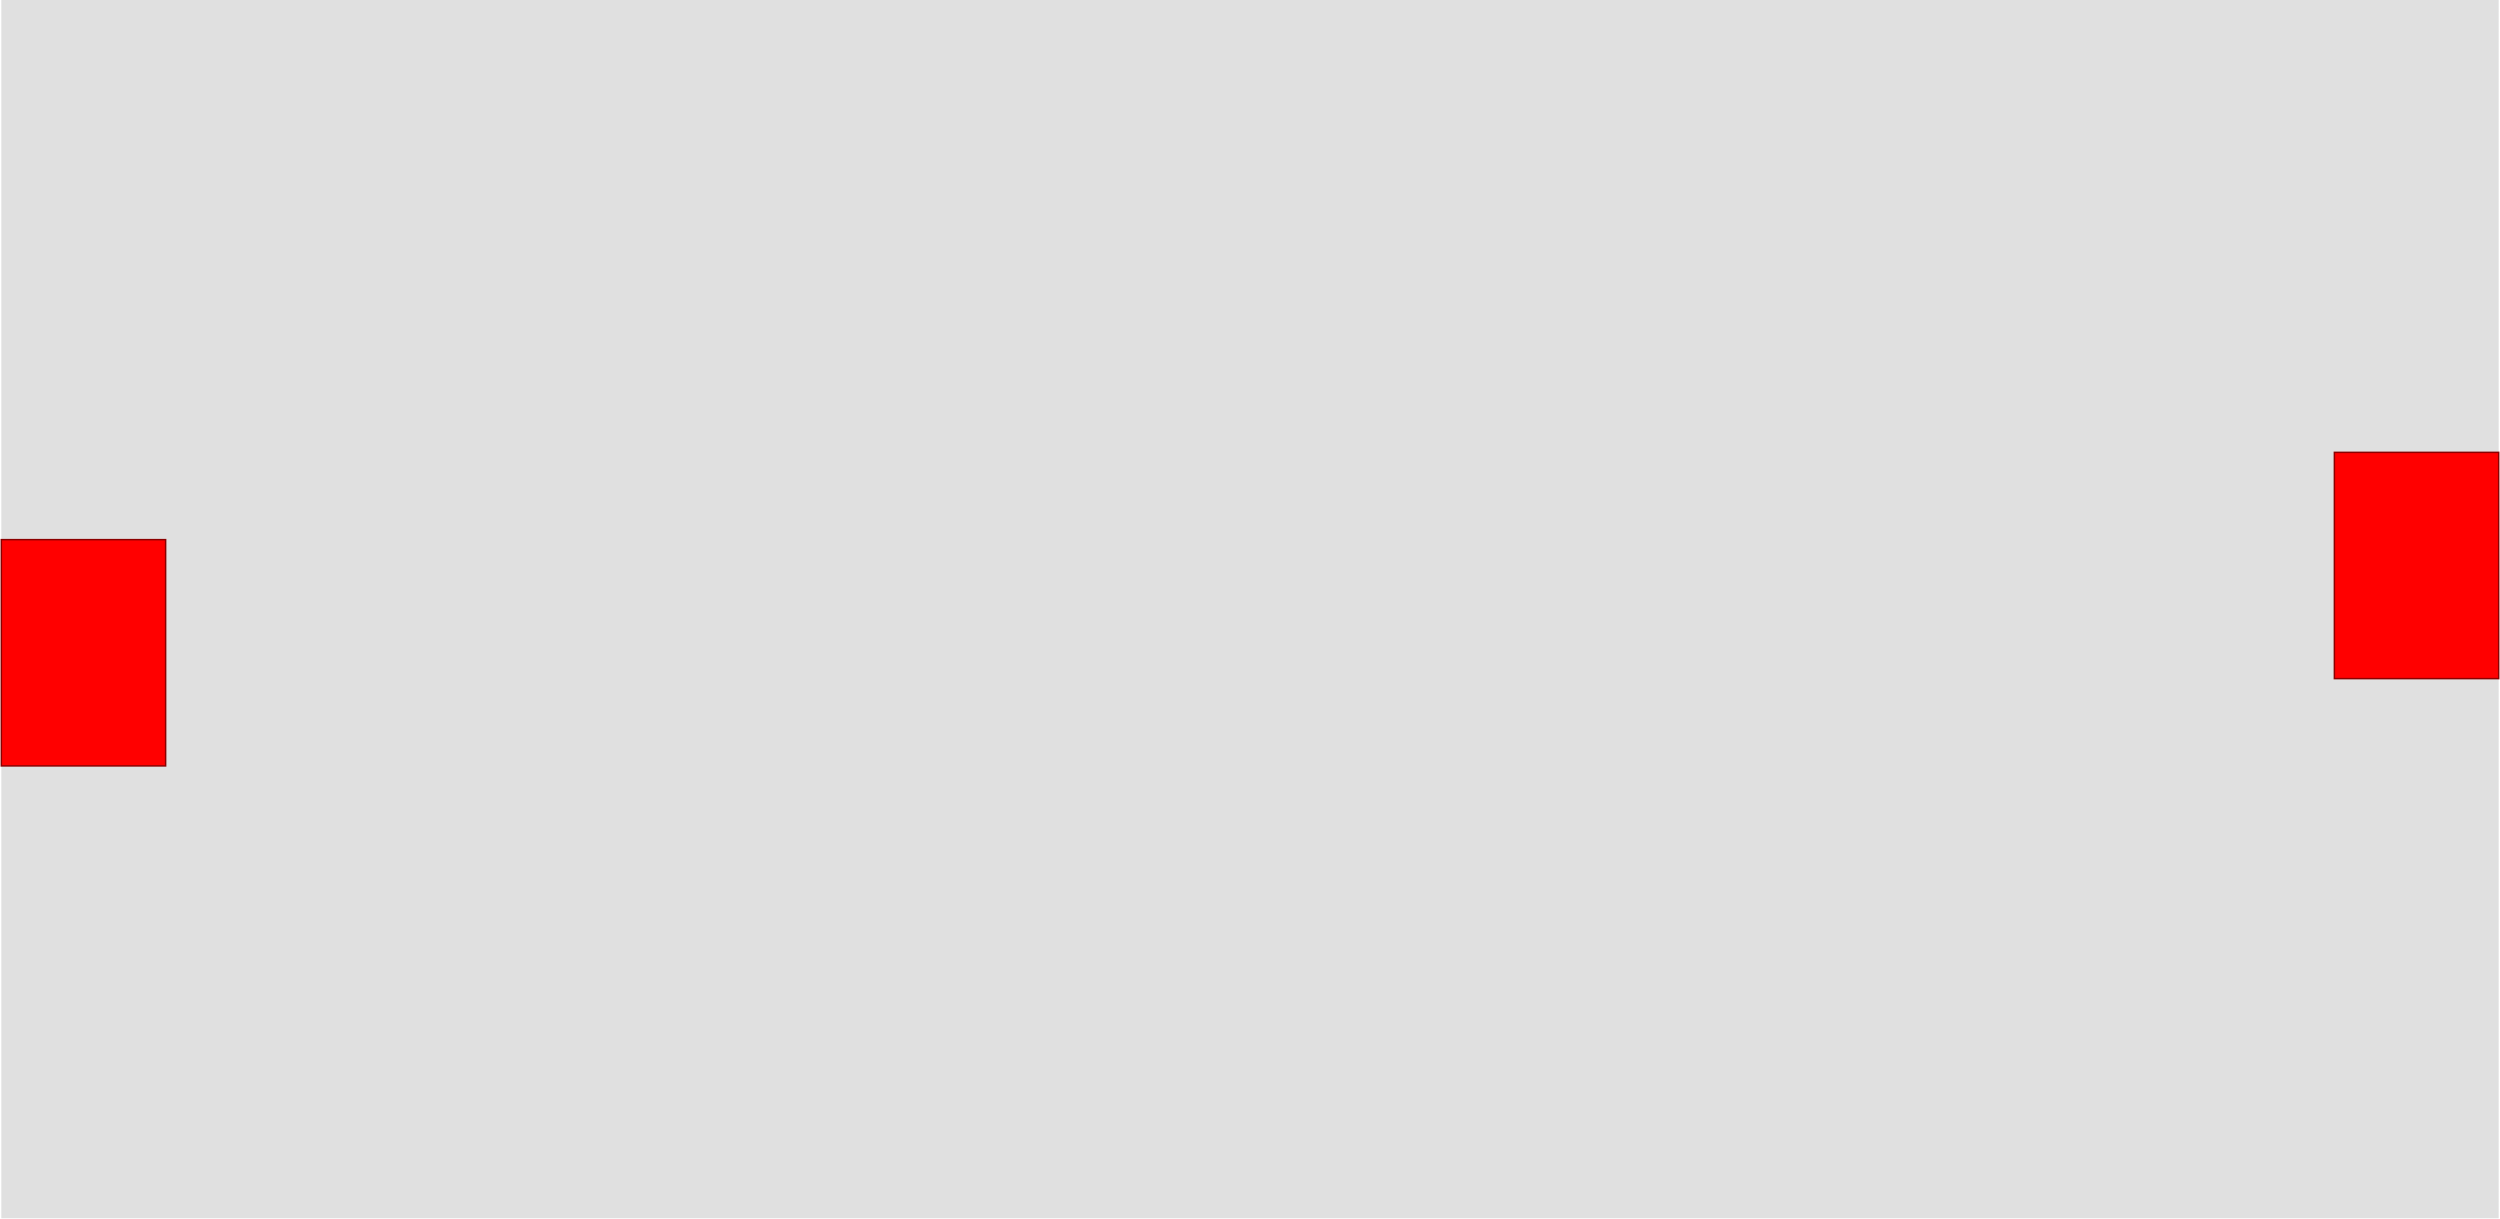
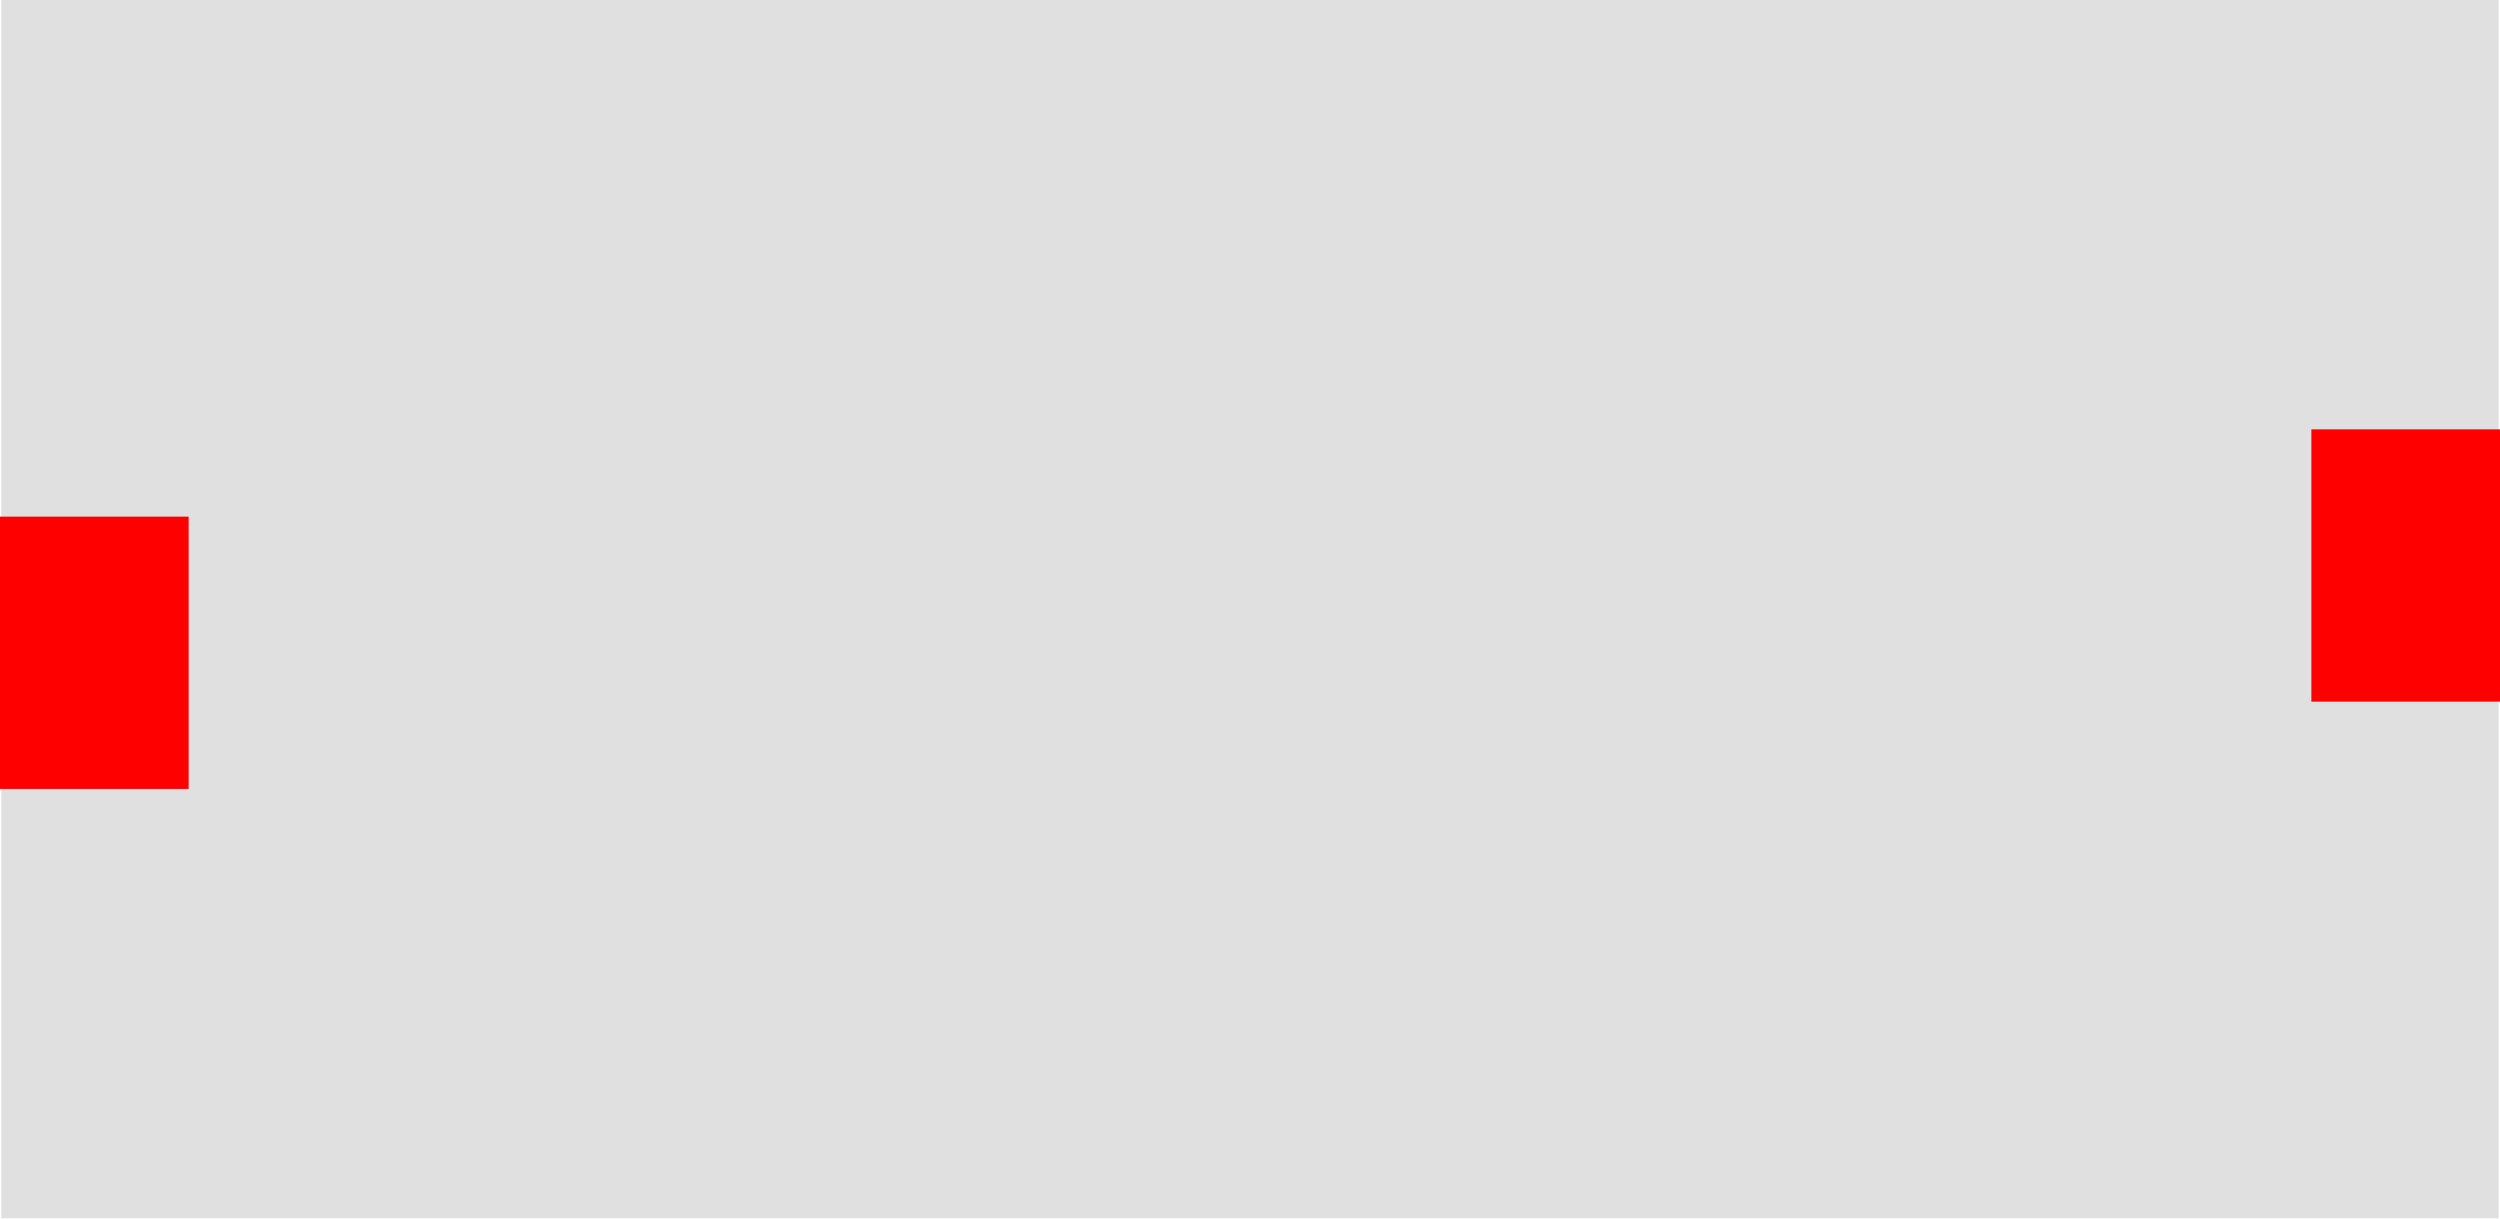
<svg xmlns="http://www.w3.org/2000/svg" width="1654" height="806" viewBox="0 0 1654.1 806.9">
  <rect width="1654.1" height="806.9" fill="#e0e0e0" />
-   <polygon points="0.0,507.286 108.825,507.286 108.825,357.426 -0.0,357.426" fill="red" stroke="darkred" stroke-width="1" />
-   <polygon points="1545.275,449.474 1654.1,449.474 1654.1,299.614 1545.275,299.614" fill="red" stroke="darkred" stroke-width="1" />
+   <polygon points="-15.24,342.186 -15.24,522.526 124.065,522.526 124.065,342.186" fill="red" />
+   <polygon points="1530.035,464.714 1669.34,464.714 1669.34,284.374 1530.035,284.374" fill="red" />
</svg>
